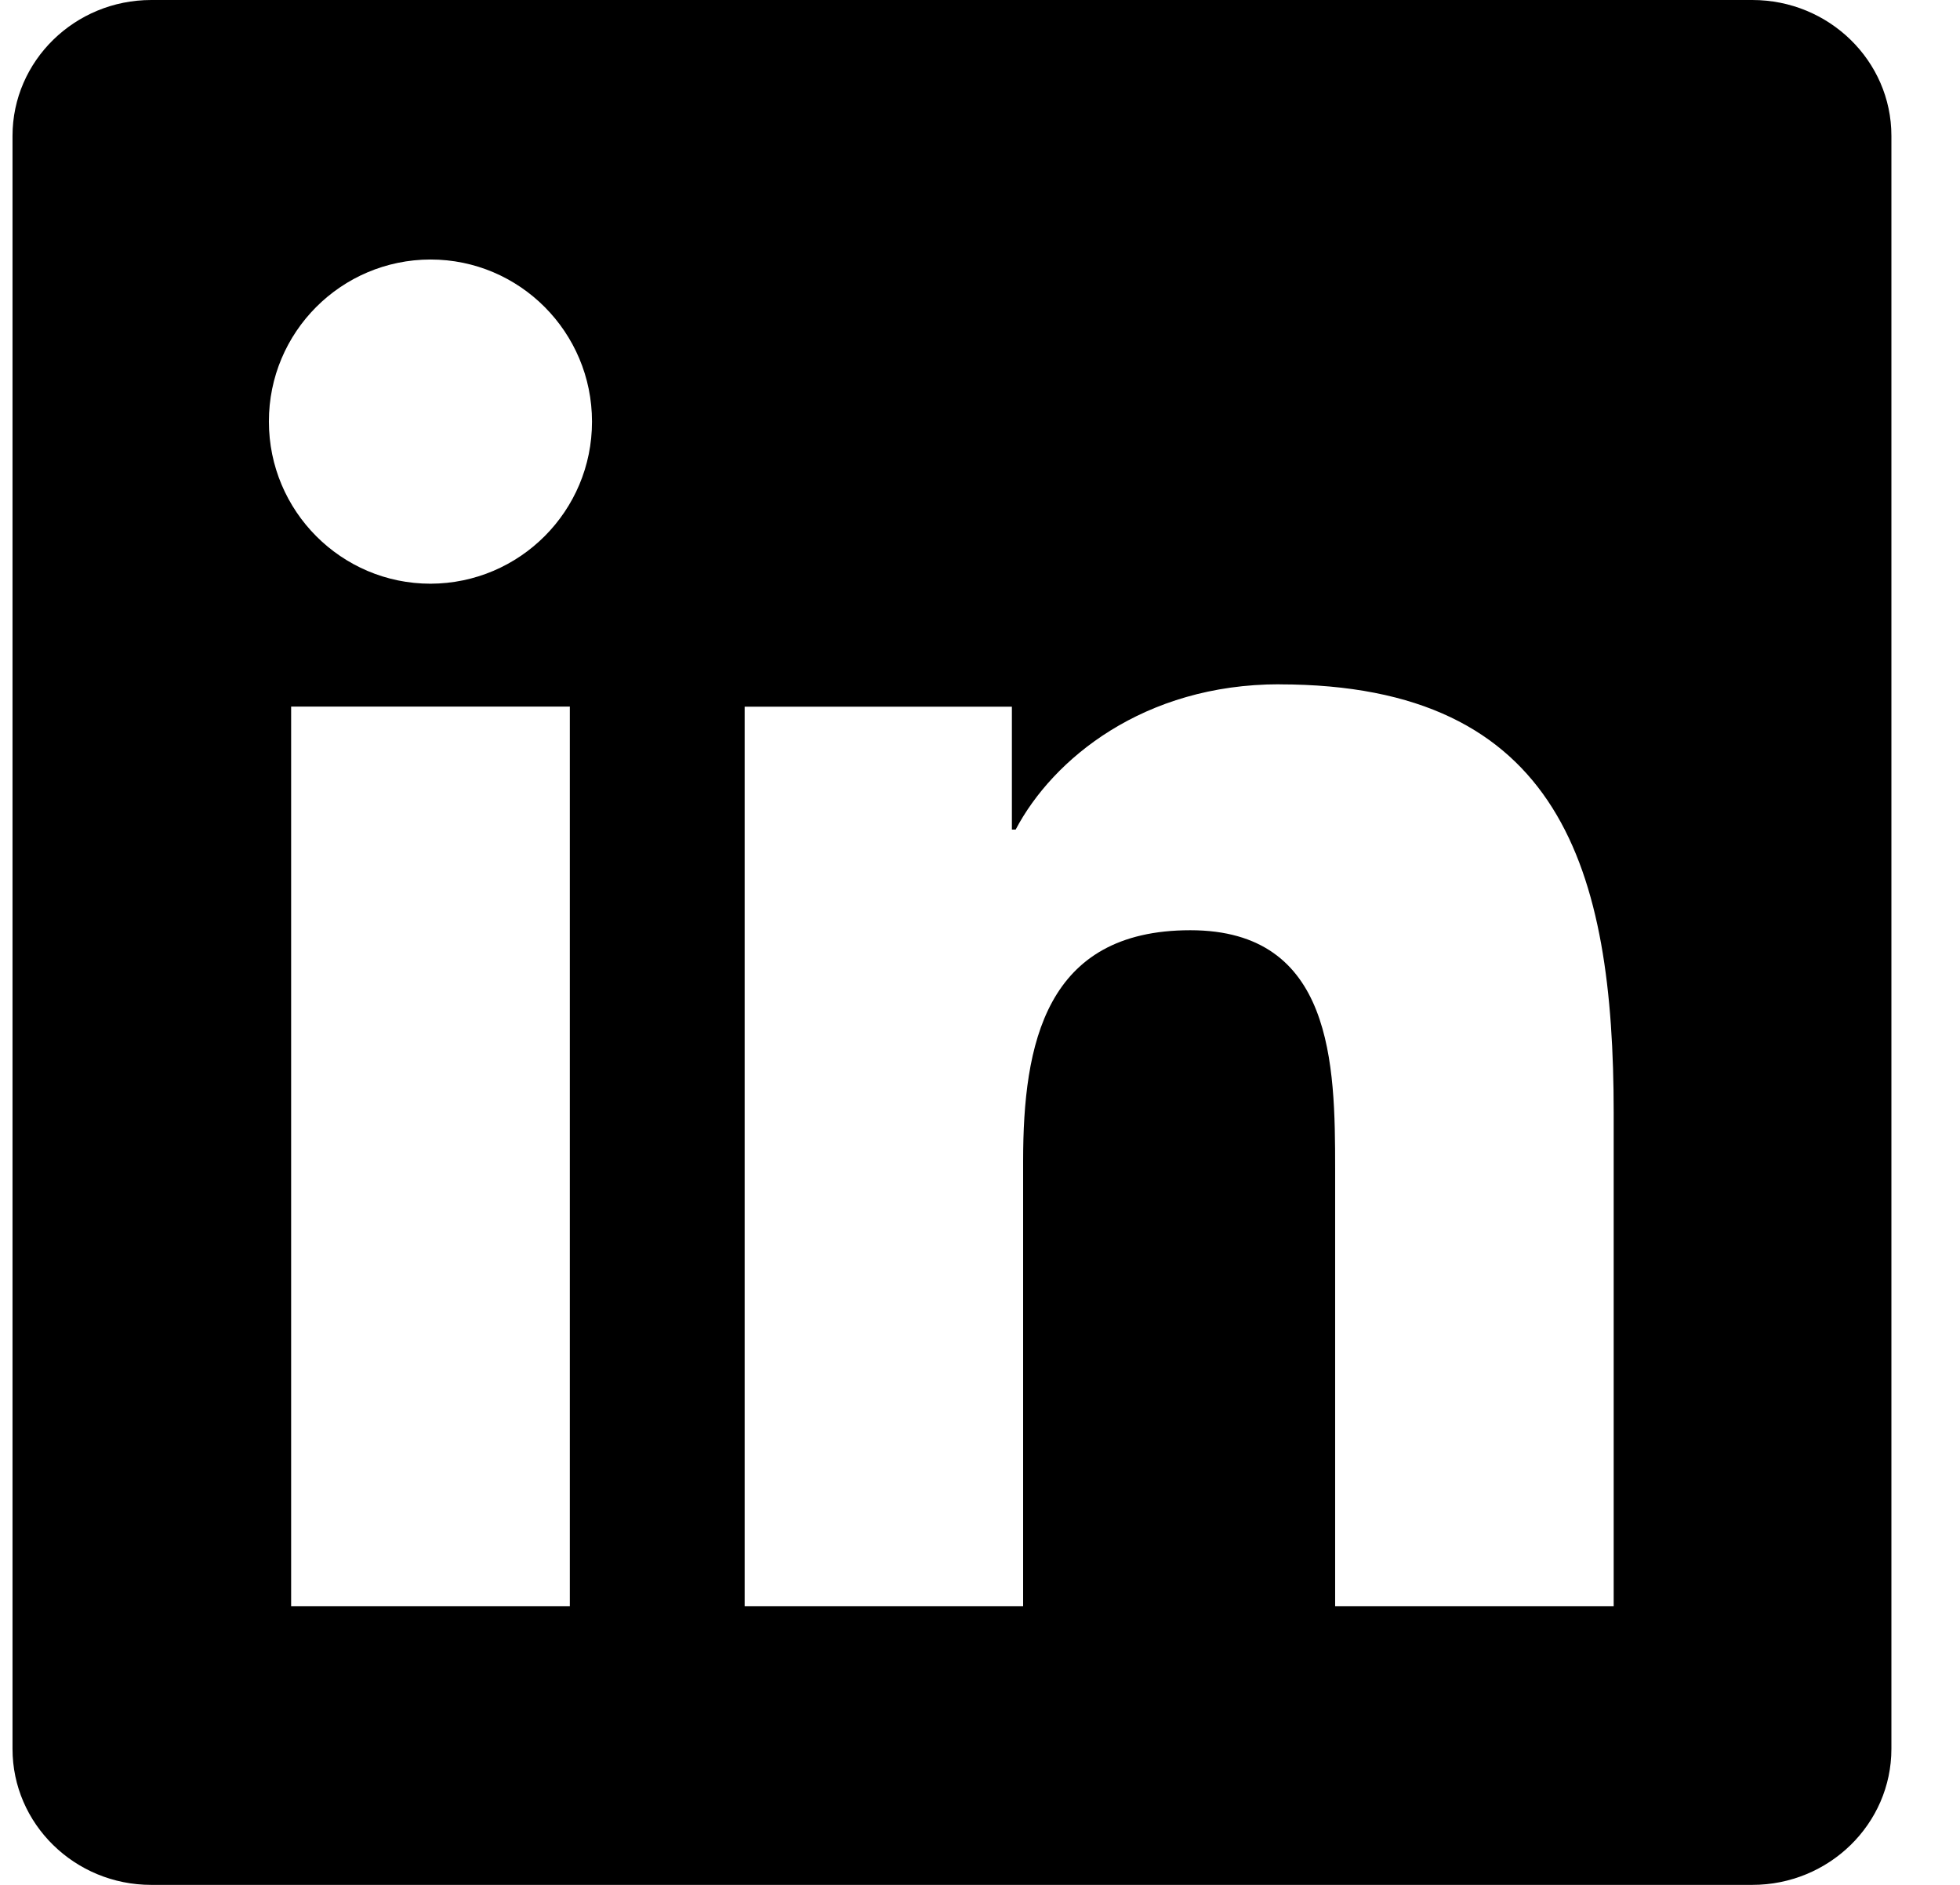
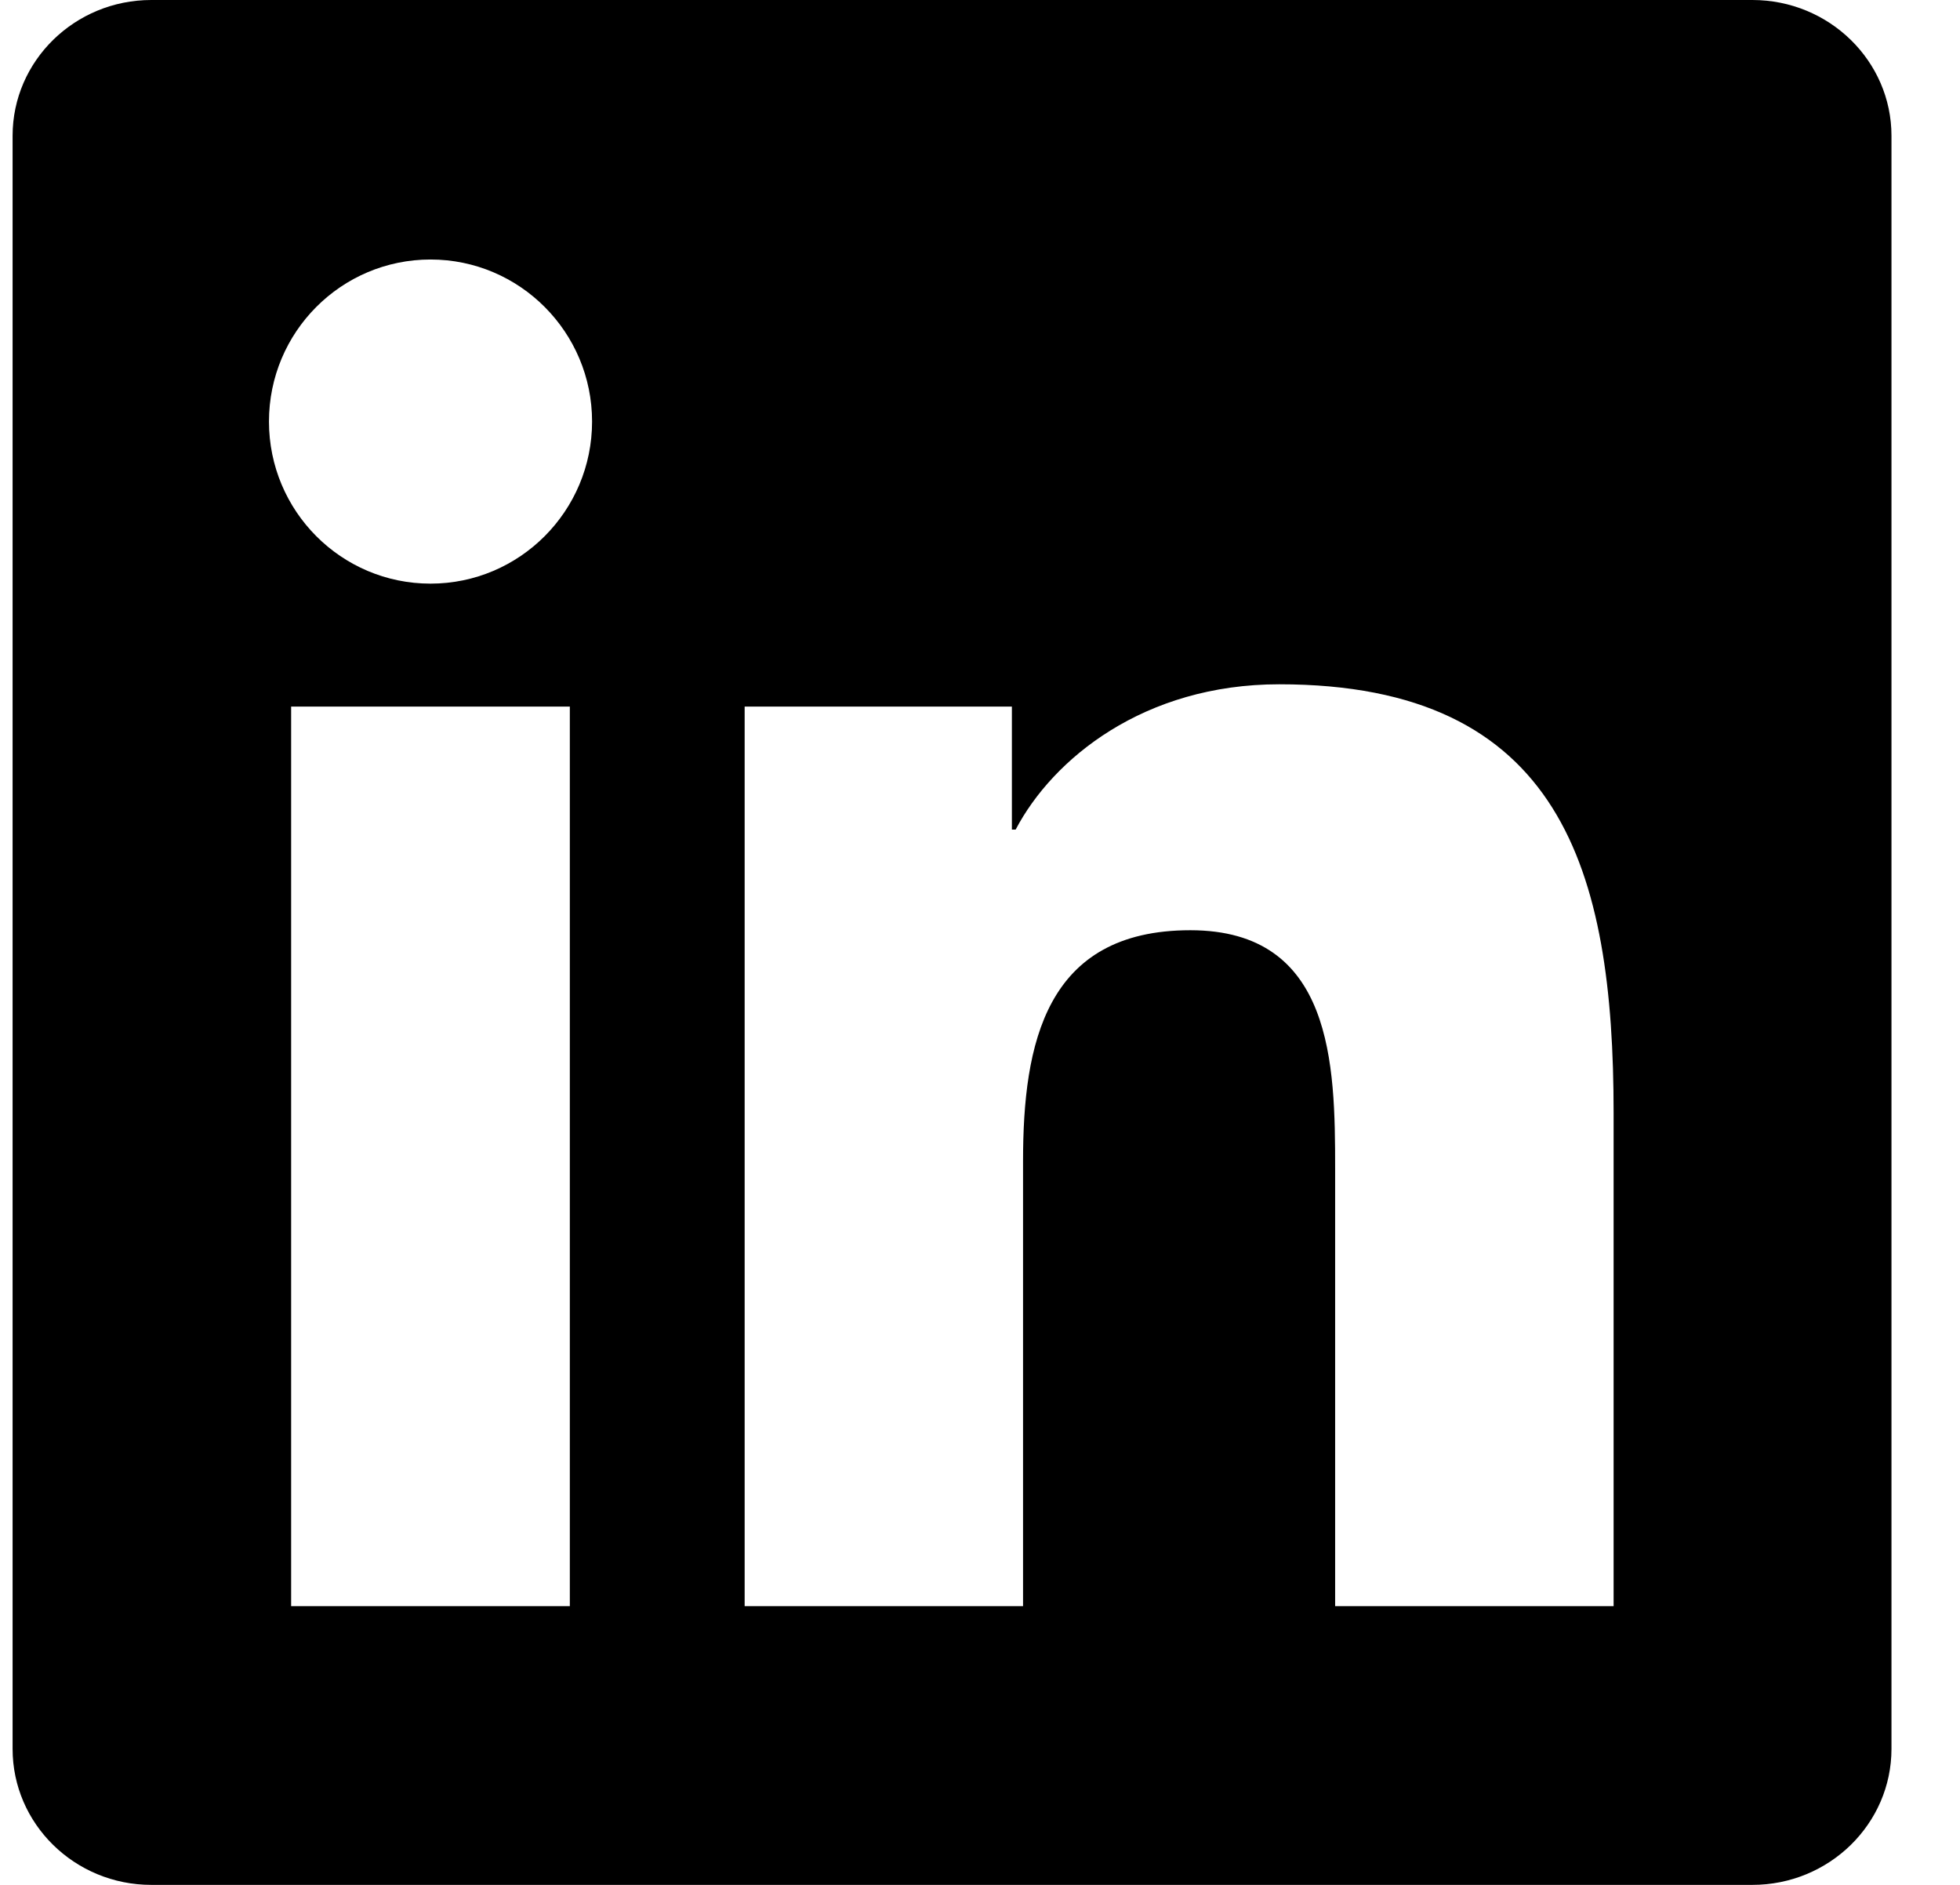
- <svg xmlns="http://www.w3.org/2000/svg" viewBox="0 0 26 25">
-   <path d="M23.245 0c1.017 0 1.845.807 1.845 1.801v21.395c0 .996-.828 1.804-1.845 1.804H2.006c-1.015 0-1.84-.808-1.84-1.804V1.801C.167.807.992 0 2.007 0zM7.56 9.372H3.862v11.931h3.697V9.373zm9.411-.296c-1.798 0-3.004.989-3.498 1.927h-.05v-1.63H9.878v11.93h3.694v-5.902c0-1.556.295-3.063 2.218-3.063 1.896 0 1.921 1.78 1.921 3.163v5.802h3.695V14.76c0-3.212-.692-5.683-4.435-5.683zM5.711 3.442a2.147 2.147 0 00-2.144 2.15c0 1.186.96 2.15 2.144 2.15a2.148 2.148 0 002.142-2.15c0-1.187-.96-2.15-2.142-2.15z" fill="currentColor" fill-rule="evenodd" />
+ <svg xmlns="http://www.w3.org/2000/svg" width="26px" height="25px" viewBox="0 0 26 25" version="1.1">
+   <g id="News-Listing-+-Detail--✔" stroke="none" stroke-width="1" fill="" fill-rule="evenodd">
+     <g id="News-Detail----Simple" transform="translate(-1160, -587)" fill="">
+       <g id="News-Metadata" transform="translate(0, 560)">
+         <g id="Group-9" transform="translate(1160.167, 27)">
+           <path d="M23.079,-3.36238973e-15 C24.096,-3.36238973e-15 24.924,0.807 24.924,1.801 L24.924,1.801 L24.924,23.196 C24.924,24.192 24.096,25 23.079,25 L23.079,25 L1.84,25 C0.825,25 -6.56934824e-13,24.192 -6.56934824e-13,23.196 L-6.56934824e-13,23.196 L-6.56934824e-13,1.801 C-6.56934824e-13,0.807 0.825,-3.36238973e-15 1.84,-3.36238973e-15 L1.84,-3.36238973e-15 Z M7.392,9.372 L3.695,9.372 L3.695,21.303 L7.392,21.303 L7.392,9.372 Z M16.803,9.076 C15.005,9.076 13.799,10.065 13.306,11.003 L13.306,11.003 L13.256,11.003 L13.256,9.372 L9.711,9.372 L9.711,21.303 L13.404,21.303 L13.404,15.401 C13.404,13.845 13.7,12.338 15.623,12.338 C17.518,12.338 17.544,14.118 17.544,15.501 L17.544,21.303 L21.238,21.303 L21.238,14.759 C21.238,11.547 20.547,9.076 16.803,9.076 Z M5.544,3.442 C4.359,3.442 3.401,4.405 3.401,5.591 C3.401,6.778 4.359,7.741 5.544,7.741 C6.726,7.741 7.687,6.778 7.687,5.591 C7.687,4.405 6.726,3.442 5.544,3.442 Z" id="Combined-Shape" />
+         </g>
+       </g>
+     </g>
+   </g>
</svg>
